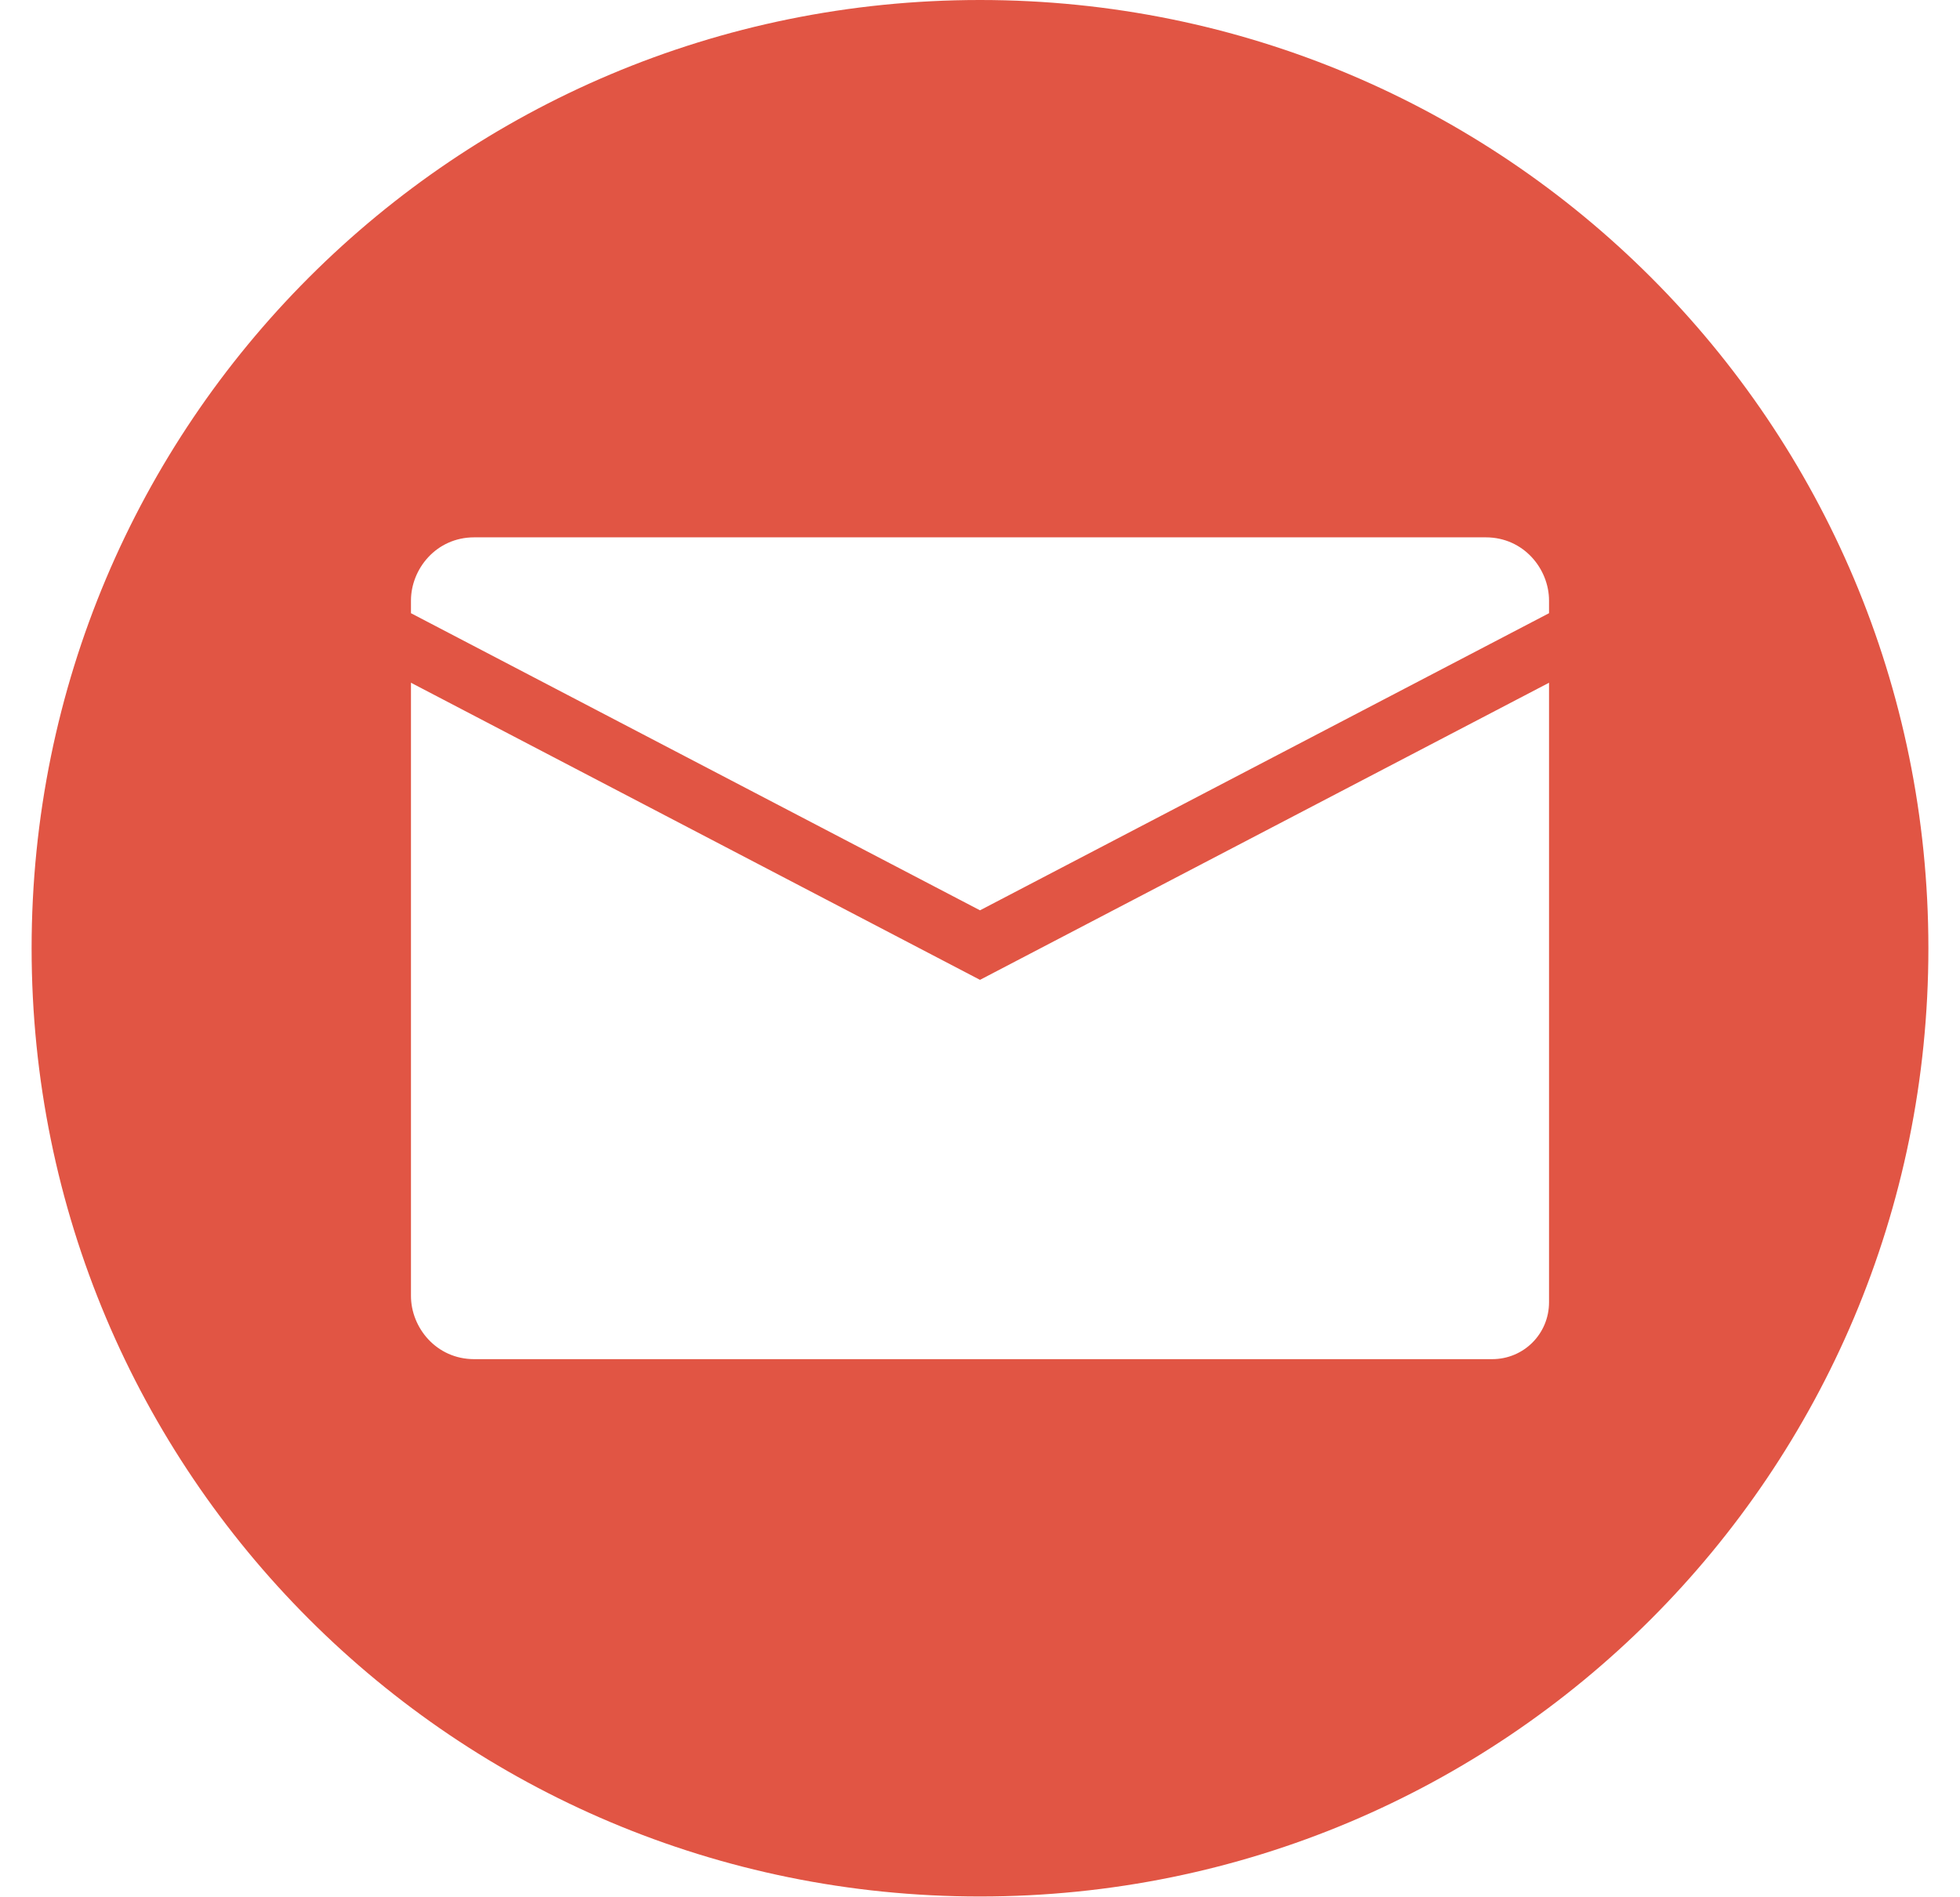
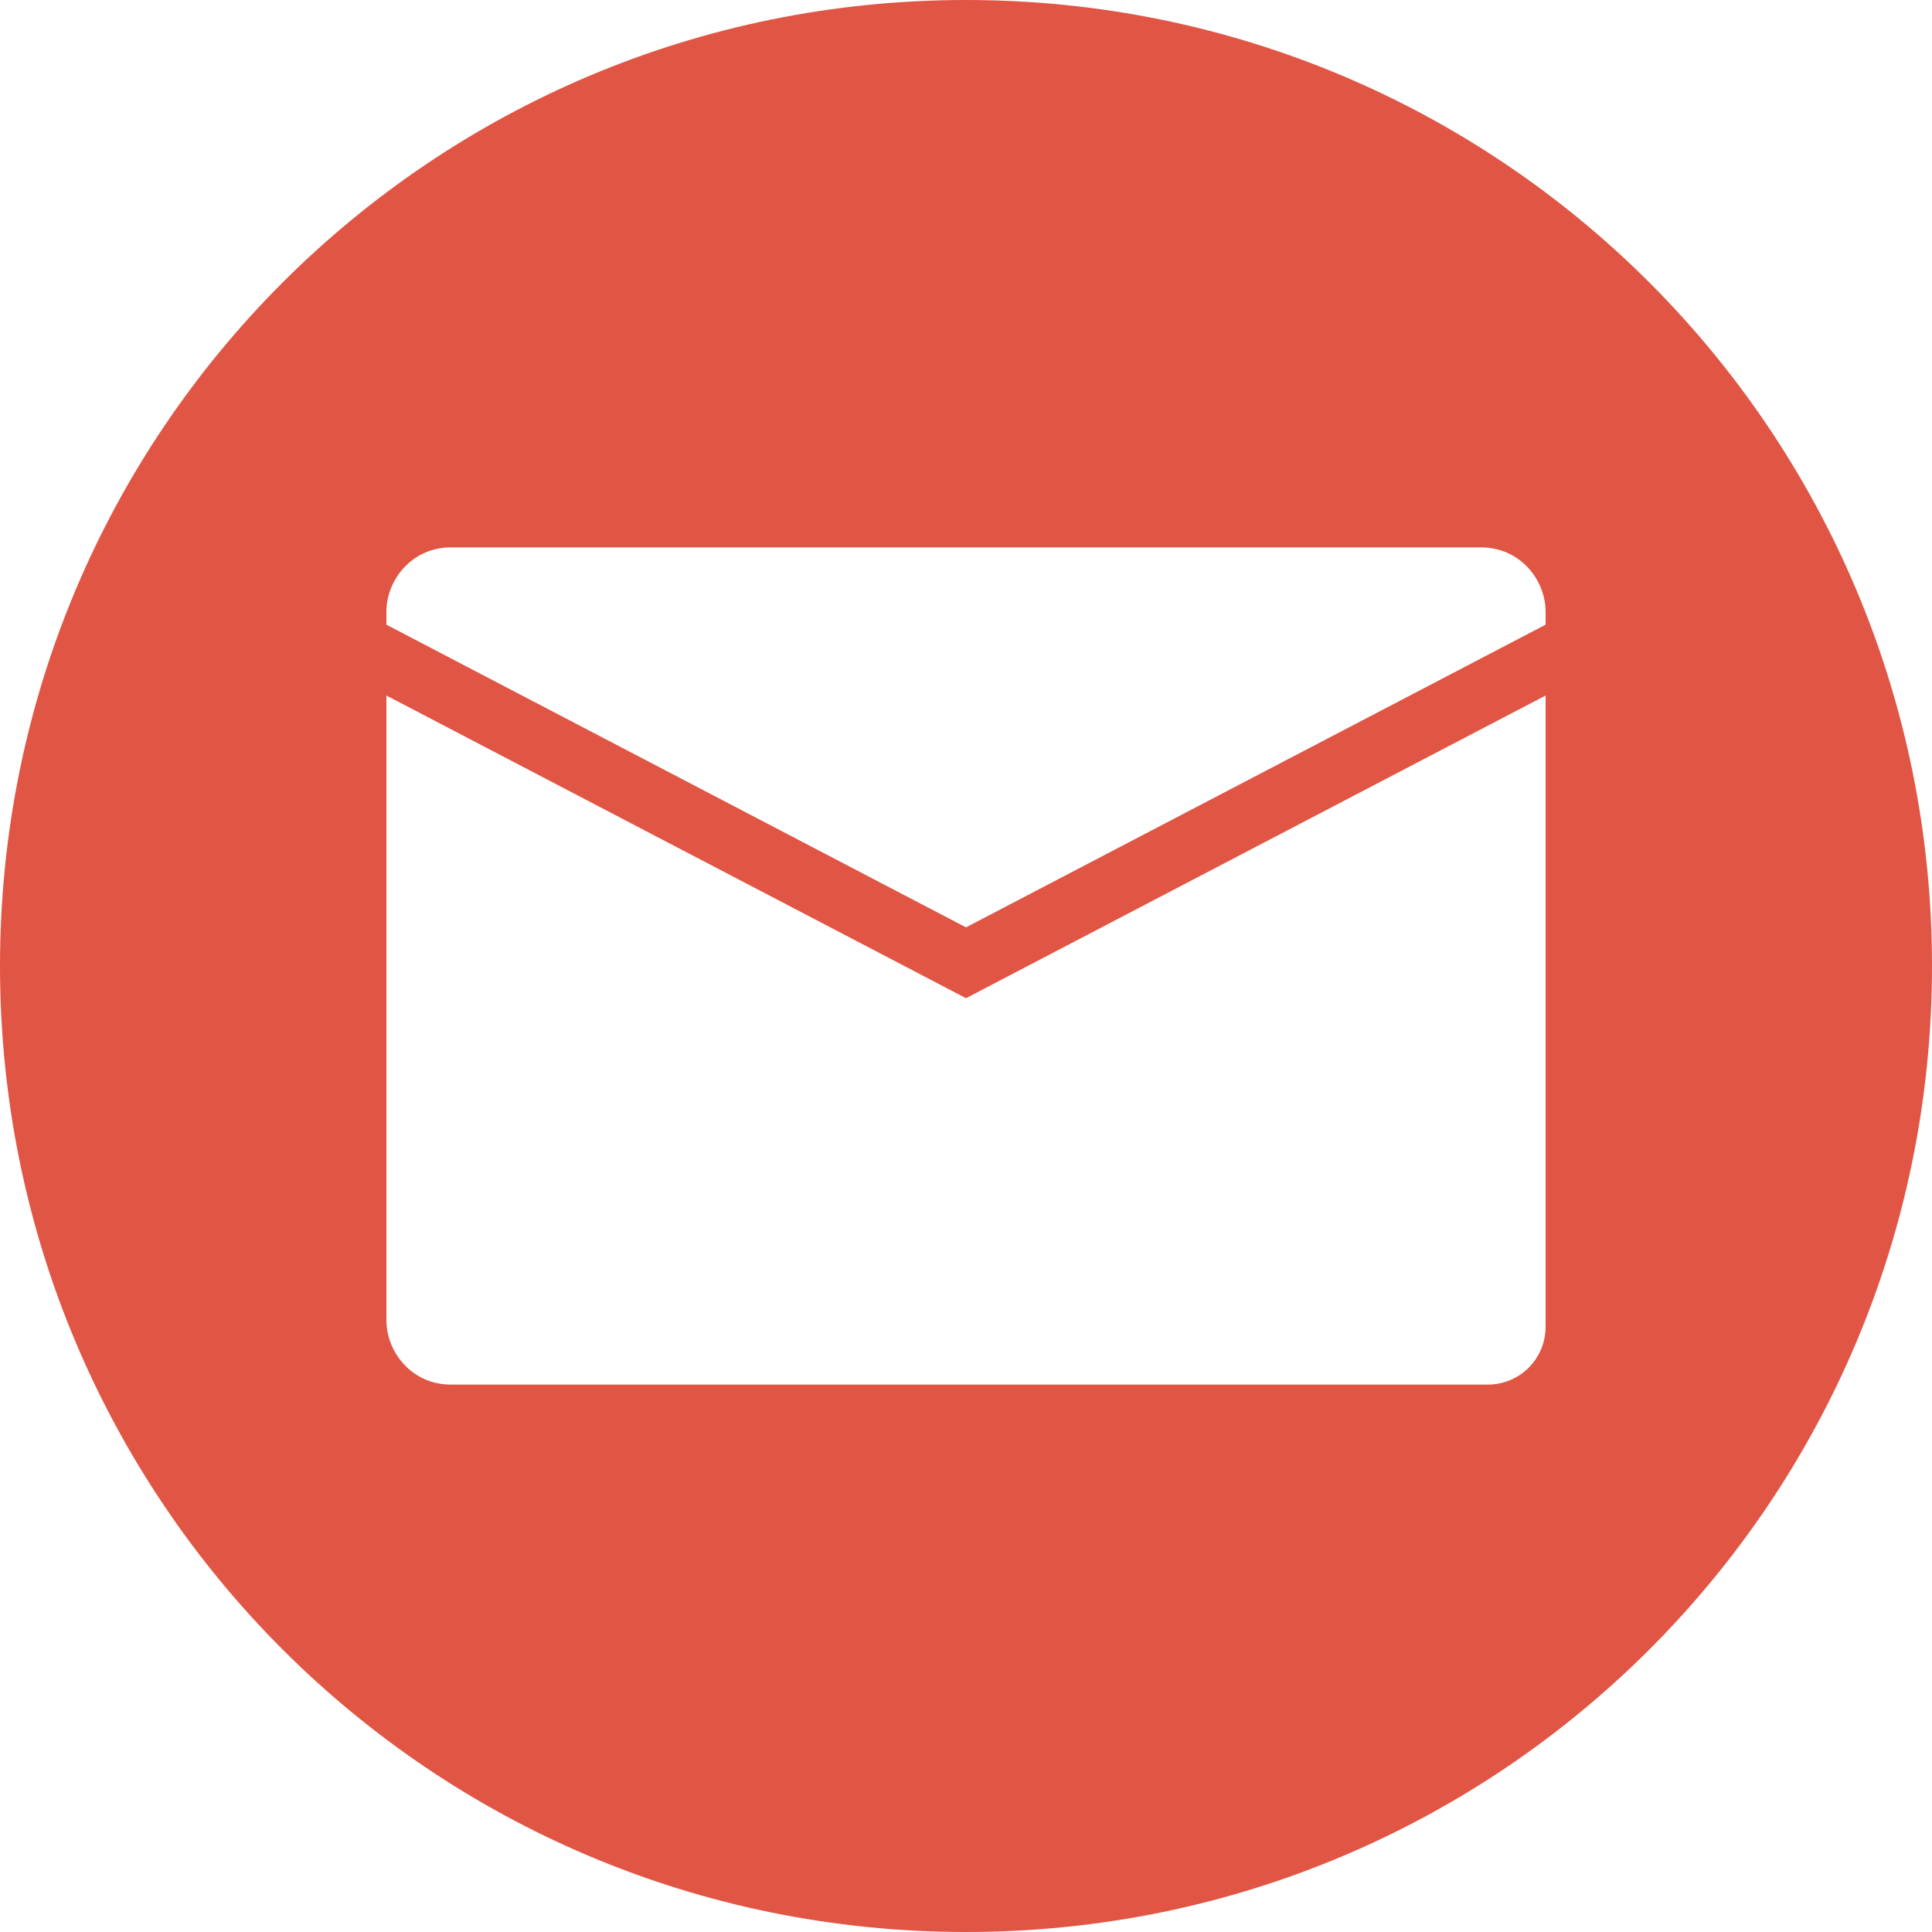
- <svg xmlns="http://www.w3.org/2000/svg" width="31" height="30" viewBox="0 0 31 30" fill="none">
-   <path d="M15.5 0C7.2 0 0.5 6.7 0.5 15C0.5 23.3 7.2 30 15.5 30C23.8 30 30.5 23.3 30.5 15C30.5 6.7 23.8 0 15.5 0ZM24.5 20.6C24.5 21.1 24.1 21.5 23.6 21.5H7.5C6.9 21.5 6.5 21 6.5 20.5V10.8L15.5 15.5L24.5 10.8V20.6ZM24.5 9.7L15.5 14.4L6.5 9.7V9.5C6.5 9 6.9 8.5 7.5 8.5H23.5C24.1 8.5 24.5 9 24.5 9.5V9.7Z" fill="#E15544" />
+ <svg xmlns="http://www.w3.org/2000/svg" width="30" height="30" viewBox="0 0 30 30" fill="none">
+   <path d="M15 0C6.7 0 0 6.7 0 15C0 23.3 6.7 30 15 30C23.3 30 30 23.3 30 15C30 6.7 23.3 0 15 0ZM24 20.6C24 21.1 23.6 21.5 23.1 21.5H7C6.4 21.5 6 21 6 20.5V10.8L15 15.5L24 10.8V20.6ZM24 9.7L15 14.4L6 9.7V9.5C6 9 6.4 8.5 7 8.5H23C23.6 8.5 24 9 24 9.5V9.7Z" fill="#E15544" />
</svg>
